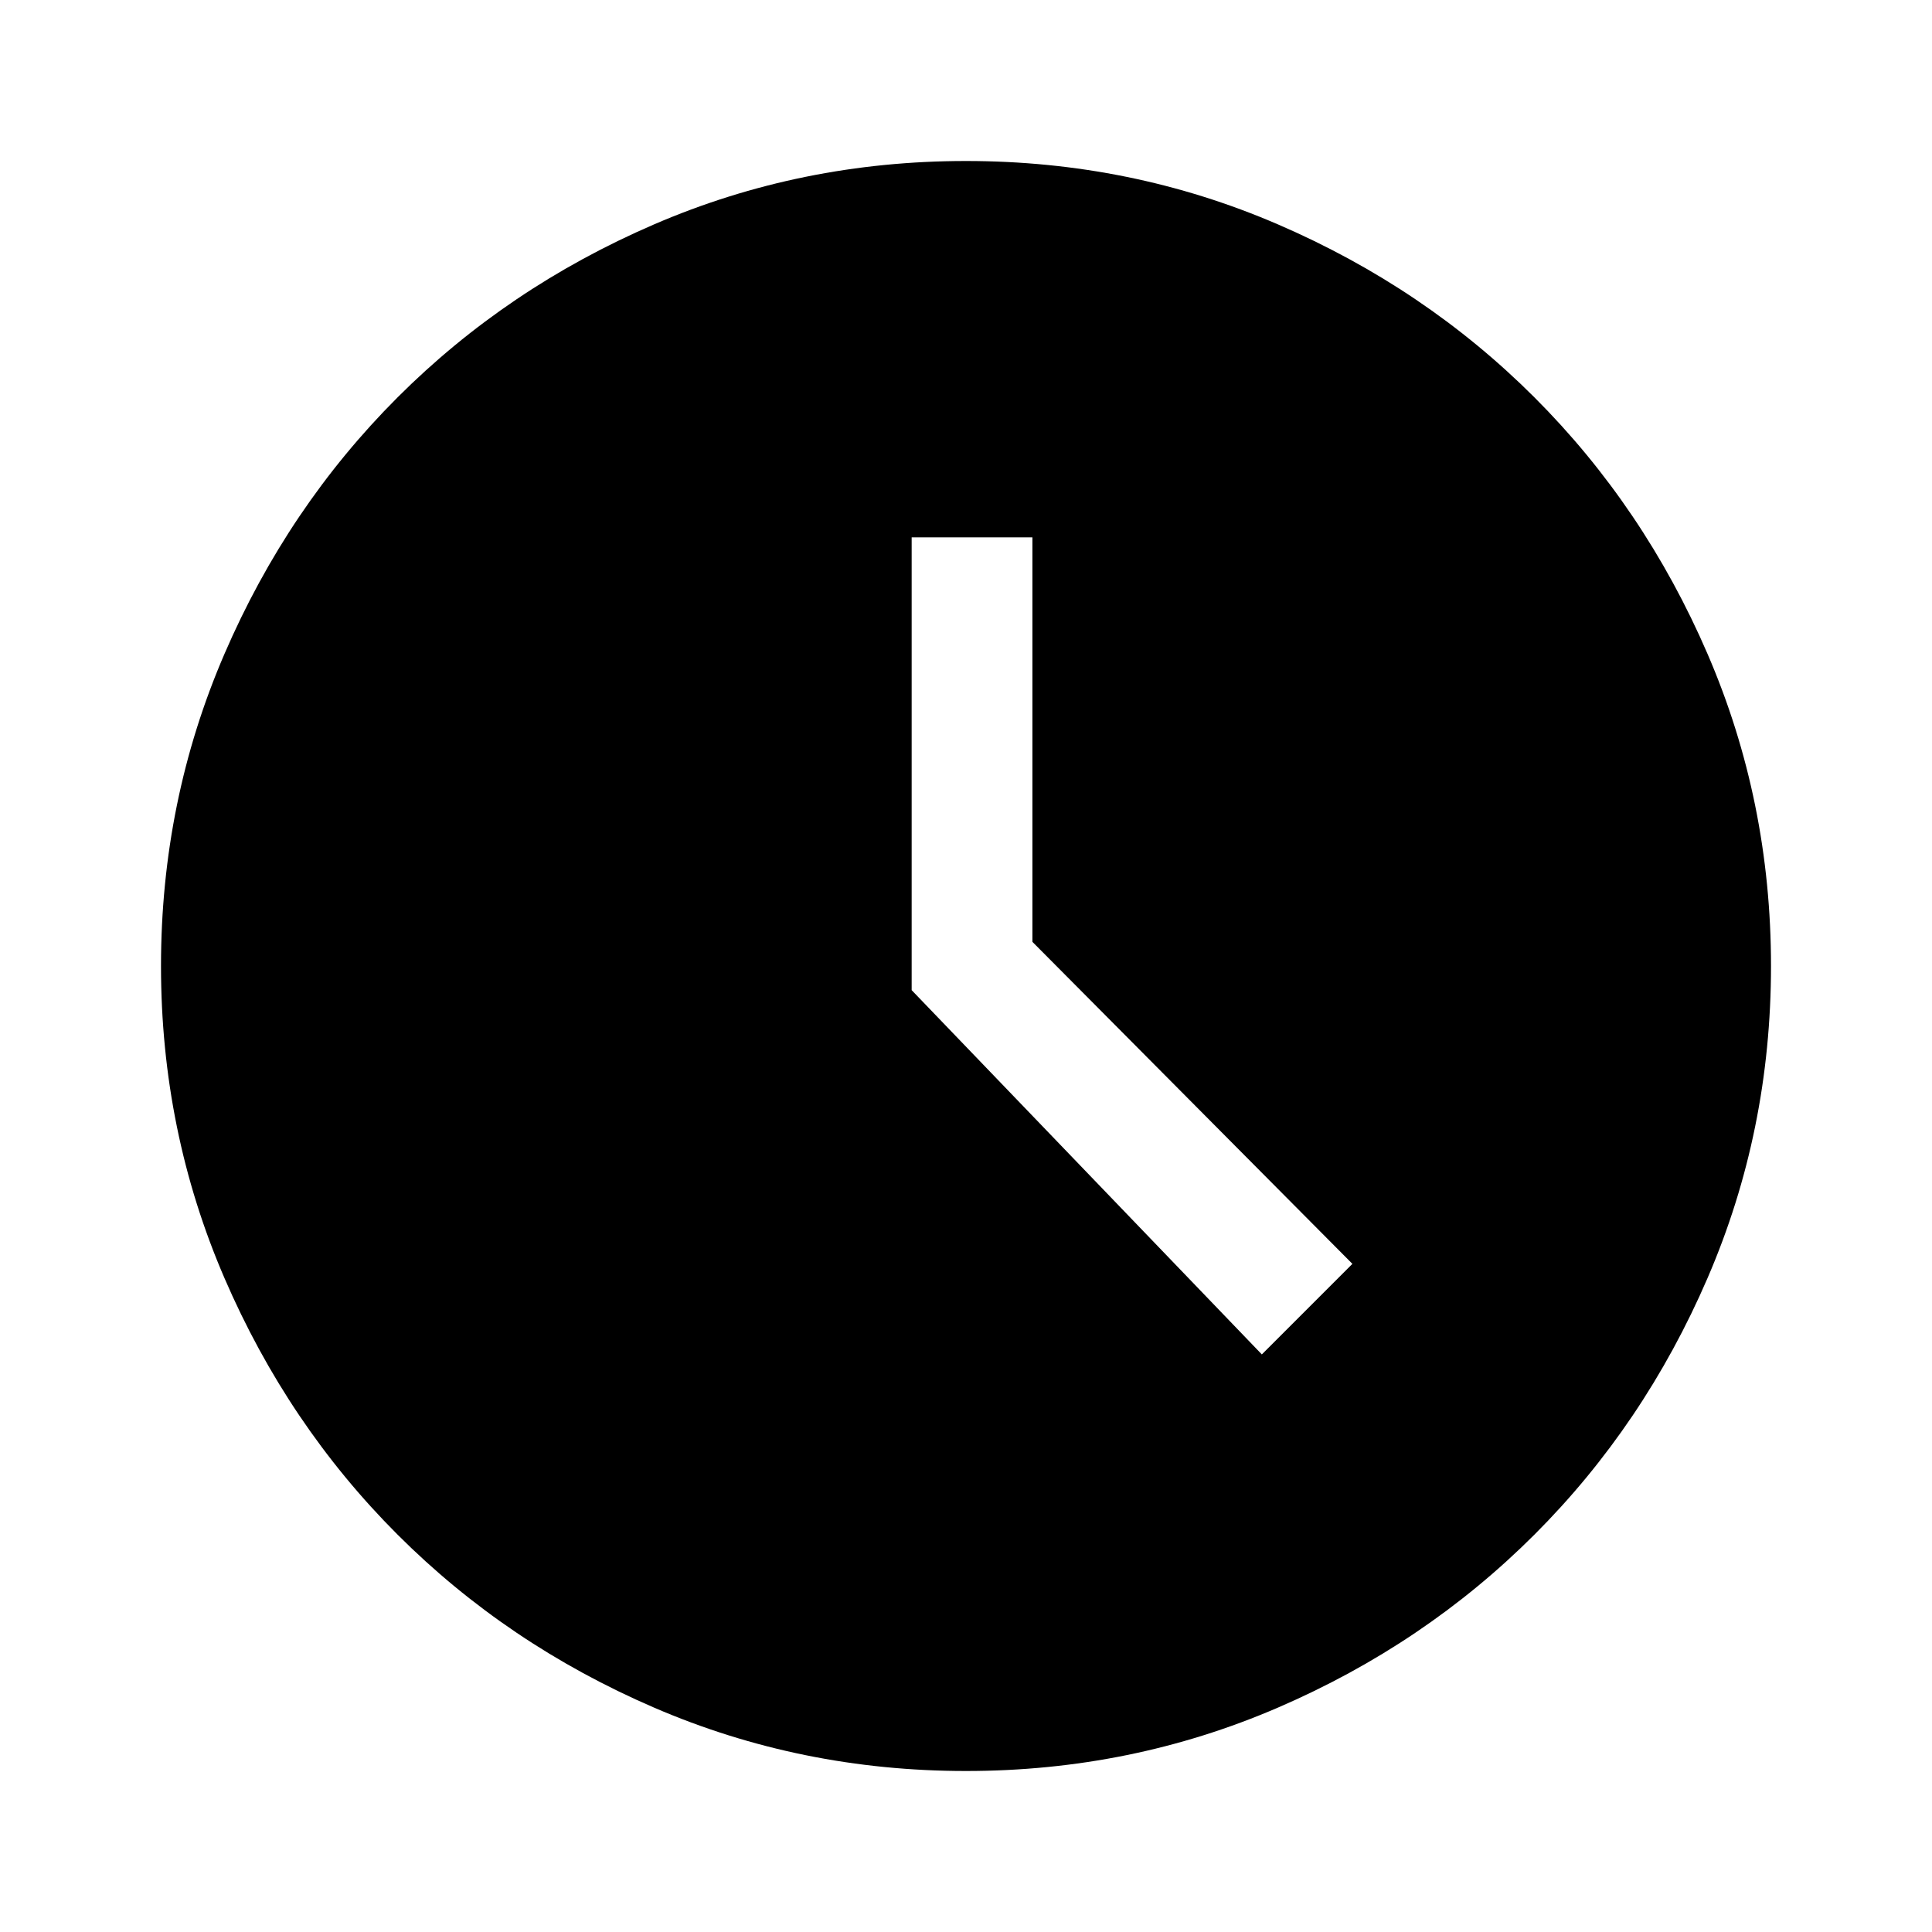
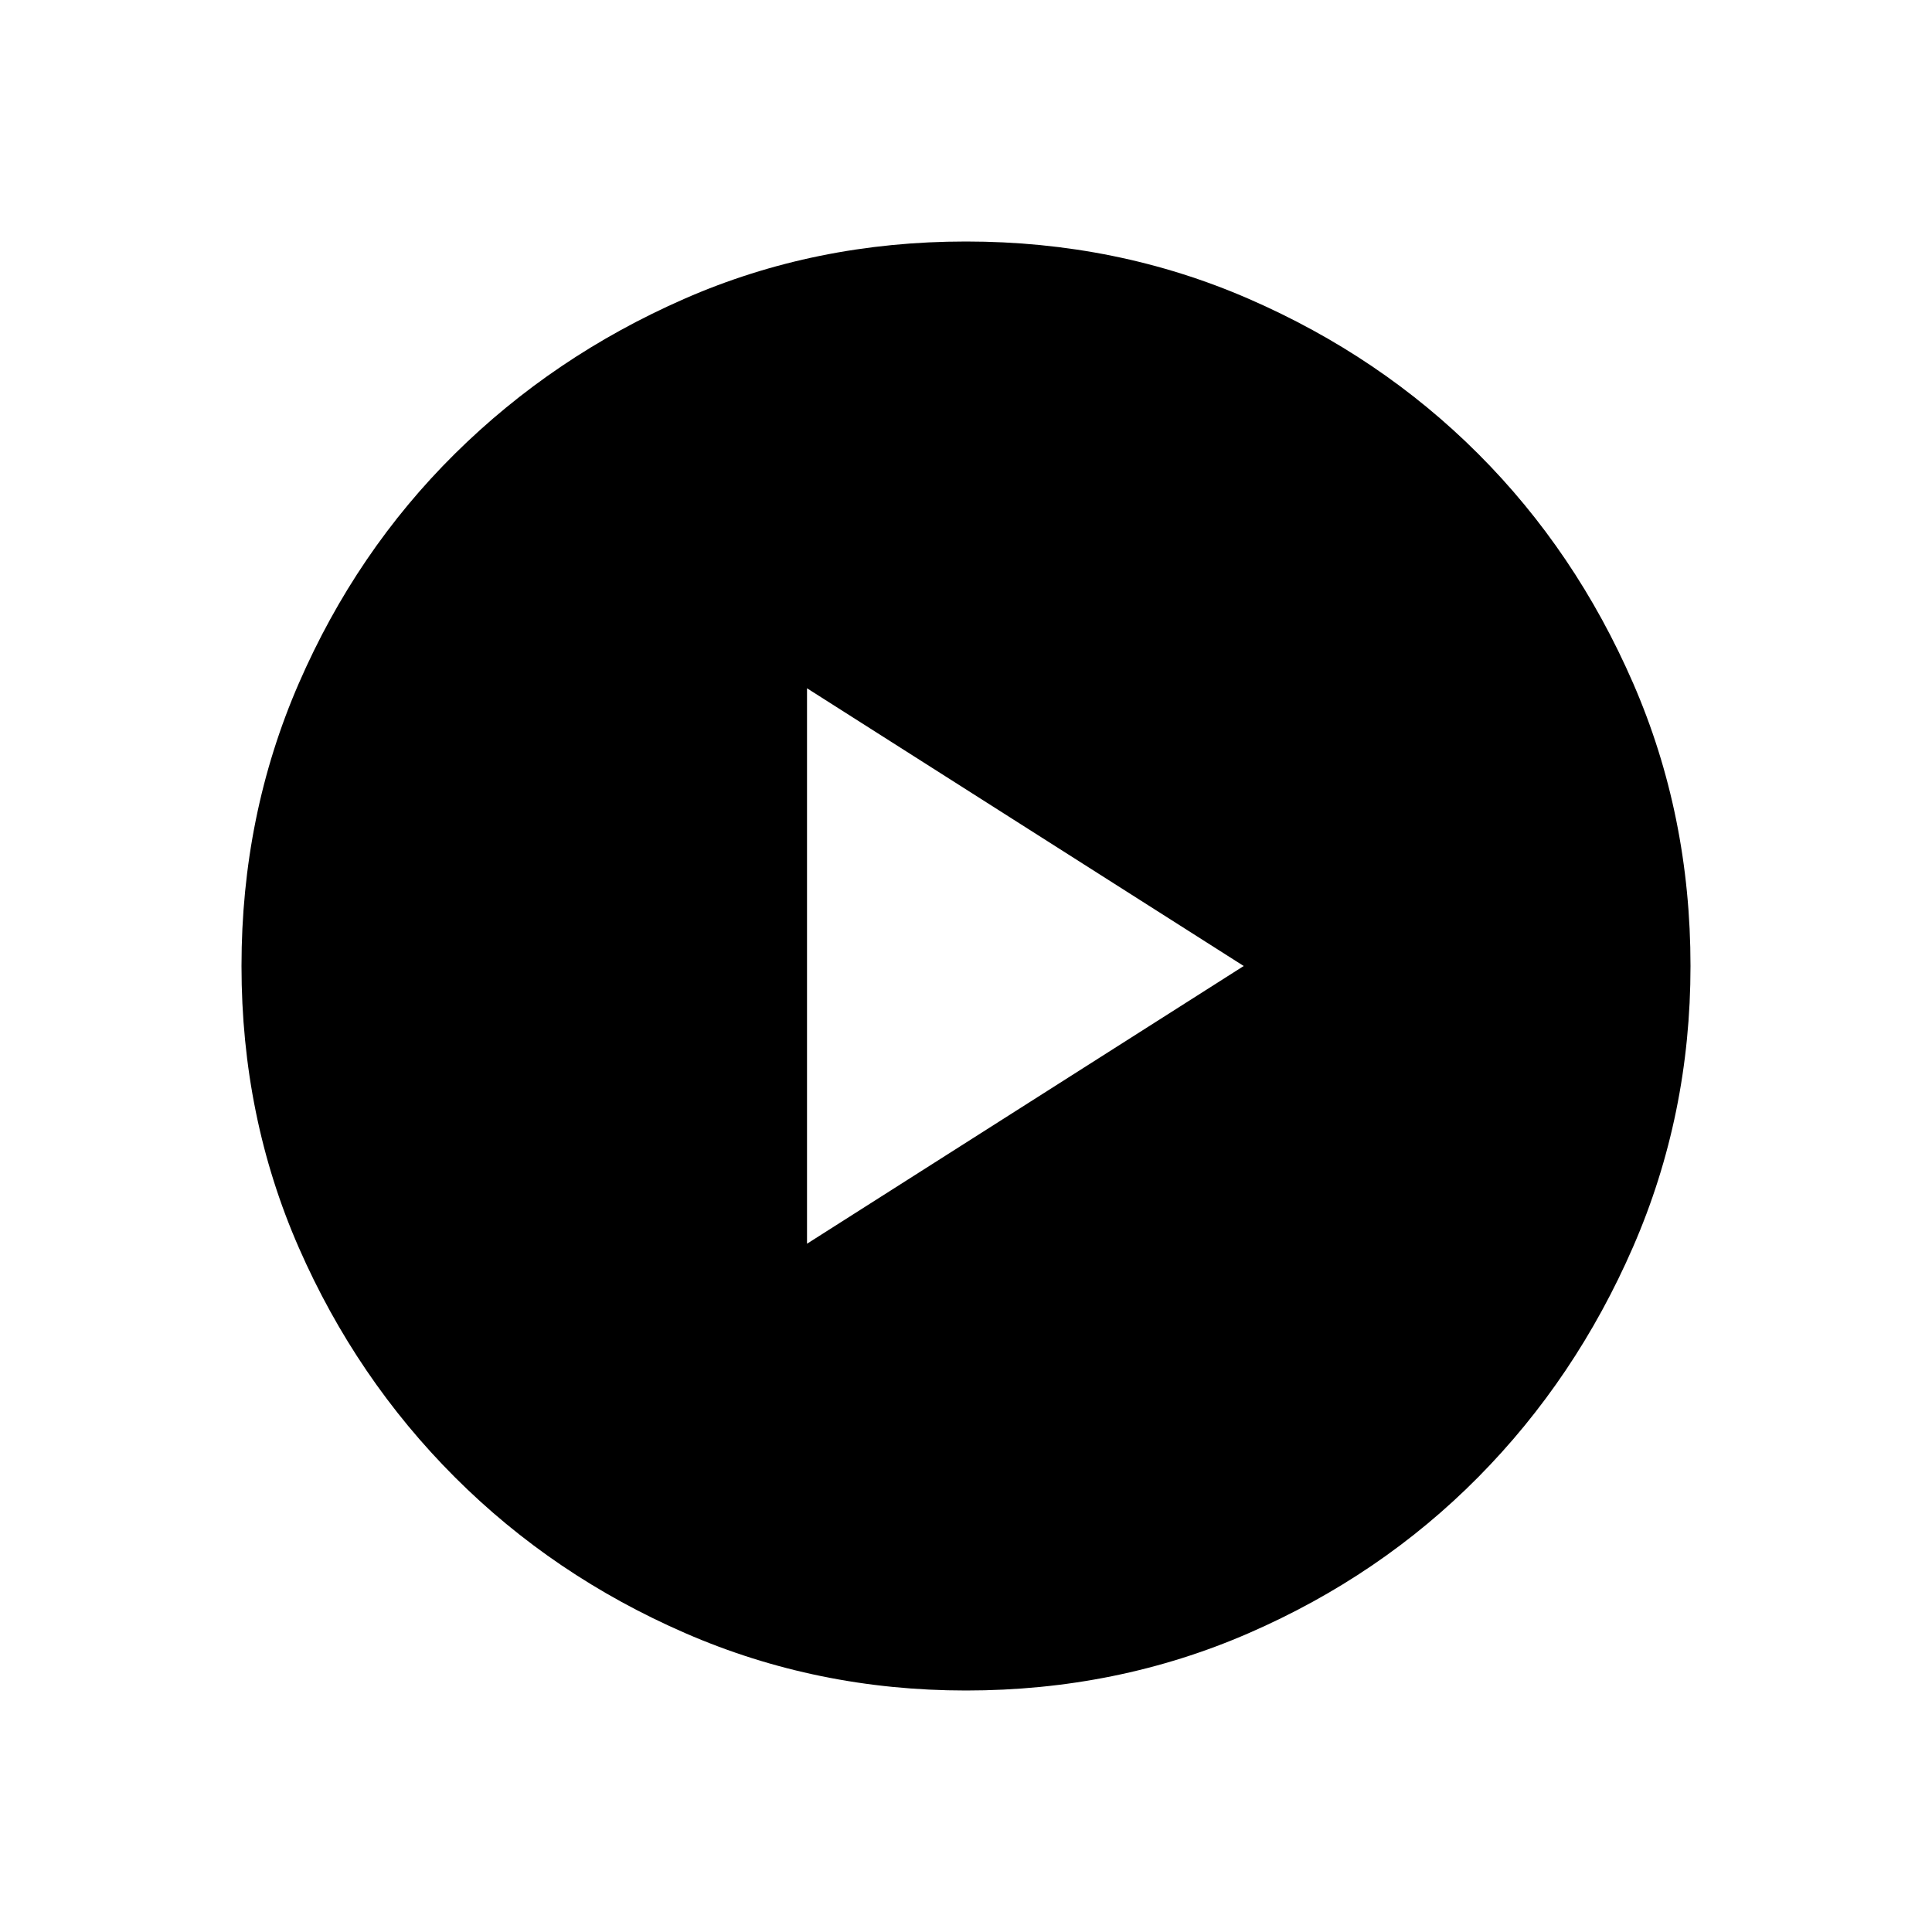
<svg xmlns="http://www.w3.org/2000/svg" viewBox="0 0 48 48">
-   <path d="m31.35 33.65 2.25-2.25-7.95-8V13.35h-3V24.6ZM24 44q-4.1 0-7.75-1.575-3.65-1.575-6.375-4.3-2.725-2.725-4.3-6.375Q4 28.1 4 24t1.575-7.75q1.575-3.65 4.3-6.375 2.725-2.725 6.375-4.3Q19.9 4 24 4t7.75 1.575q3.65 1.575 6.375 4.3 2.725 2.725 4.3 6.375Q44 19.9 44 24t-1.575 7.75q-1.575 3.65-4.3 6.375-2.725 2.725-6.375 4.3Q28.1 44 24 44Z" />
+   <path d="M20.05 30.9 30.9 24l-10.85-6.9ZM24 42q-3.7 0-6.975-1.425Q13.75 39.15 11.3 36.7 8.85 34.25 7.425 31 6 27.75 6 24t1.425-7.025q1.425-3.275 3.875-5.7 2.45-2.425 5.7-3.85Q20.25 6 24 6t7.025 1.425q3.275 1.425 5.7 3.85 2.425 2.425 3.85 5.7Q42 20.25 42 24q0 3.7-1.425 6.975-1.425 3.275-3.85 5.725-2.425 2.45-5.7 3.875Q27.75 42 24 42Z" />
</svg>
